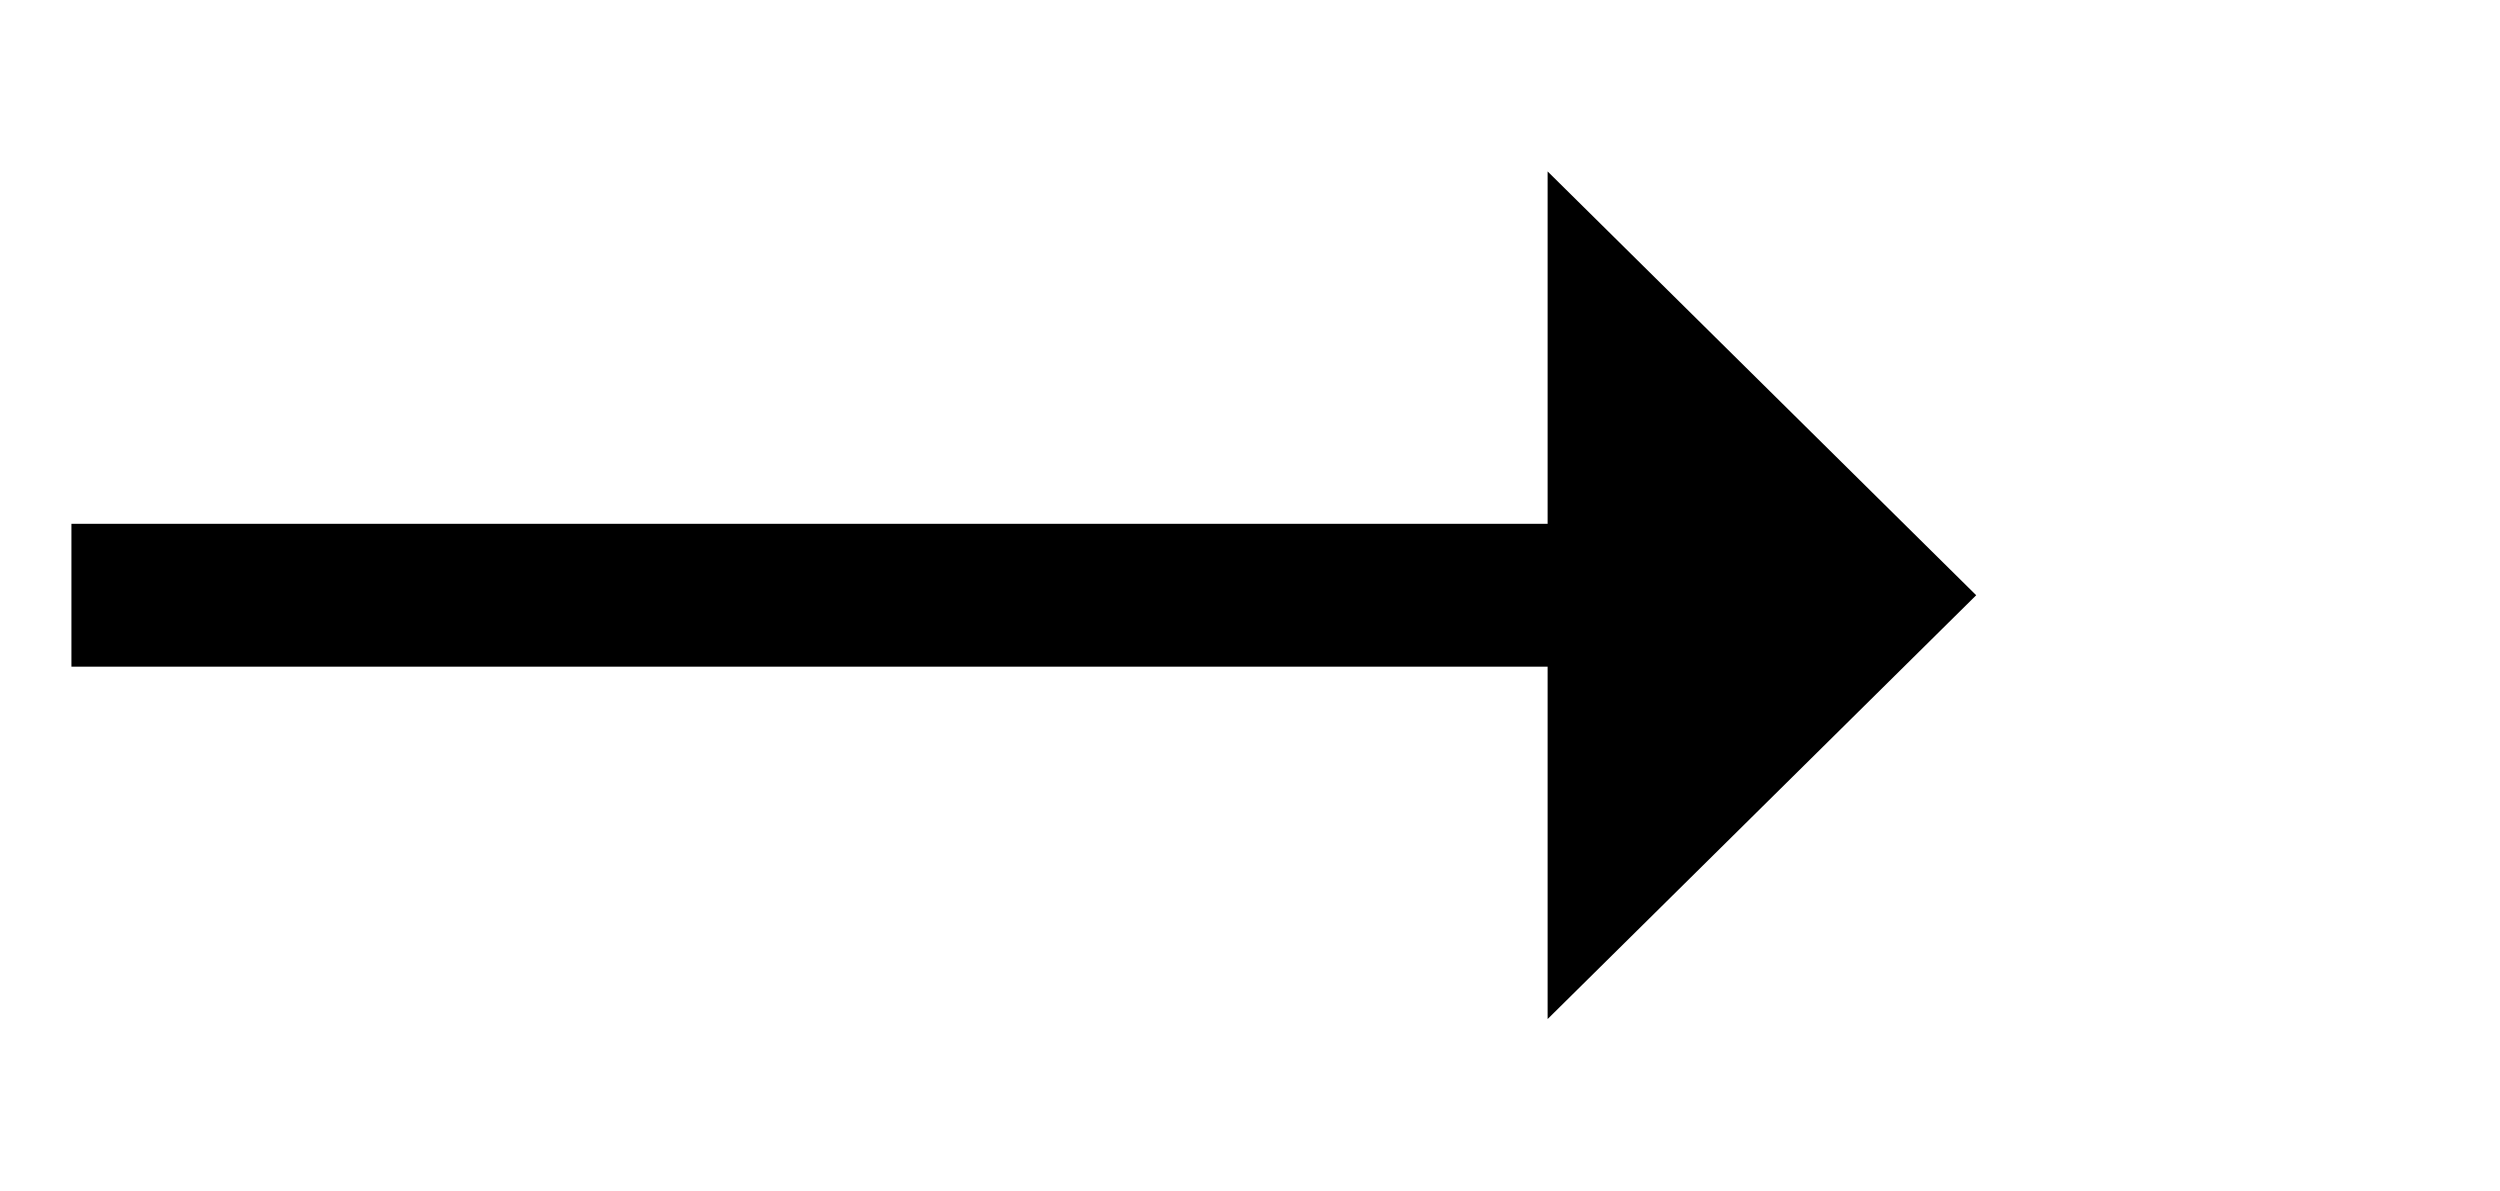
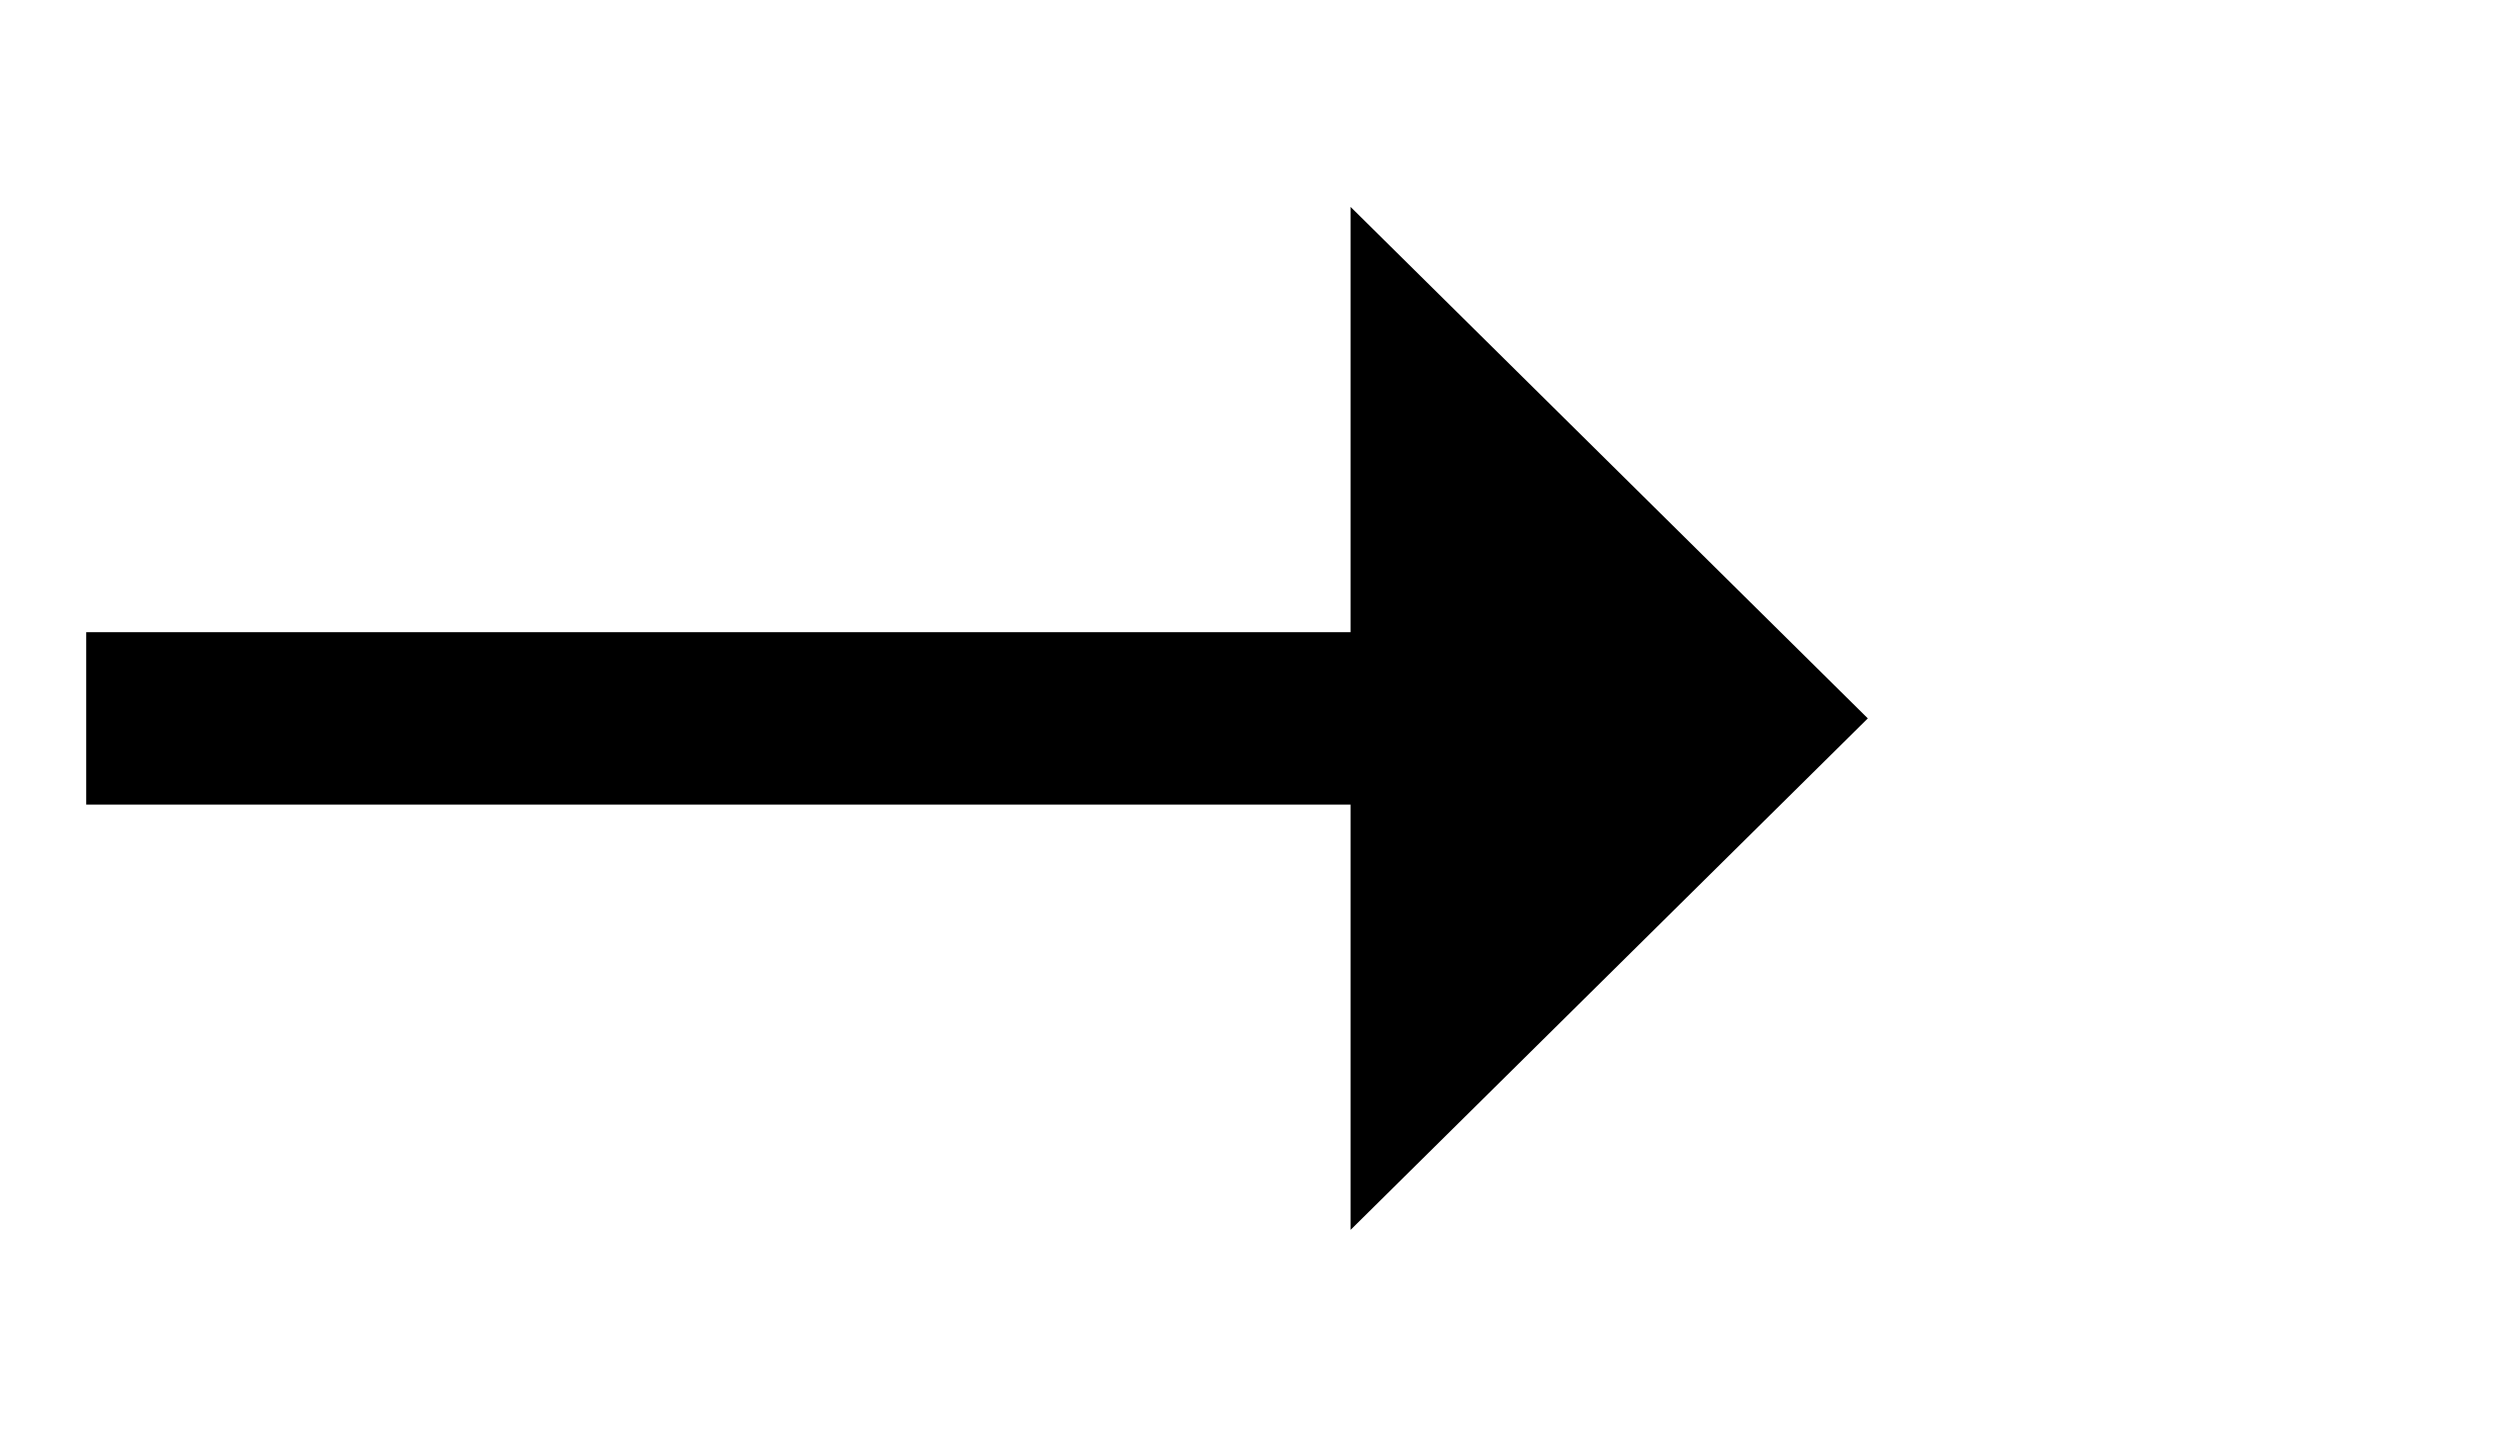
- <svg xmlns="http://www.w3.org/2000/svg" version="1.1" width="52.5px" height="25px">
-   <g transform="matrix(1 0 0 1 -63.5 -472 )">
-     <path d="M 96 493.4  L 105 484.5  L 96 475.6  L 96 493.4  Z " fill-rule="nonzero" fill="#000000" stroke="none" />
-     <path d="M 65 484.5  L 98 484.5  " stroke-width="3" stroke="#000000" fill="none" />
+ <svg xmlns="http://www.w3.org/2000/svg" version="1.1" width="43.5px" height="25px">
+   <g transform="matrix(1 0 0 1 -200.5 -142 )">
+     <path d="M 224 163.4  L 233 154.5  L 224 145.6  L 224 163.4  Z " fill-rule="nonzero" fill="#000000" stroke="none" />
+     <path d="M 202 154.5  L 226 154.5  " stroke-width="3" stroke="#000000" fill="none" />
  </g>
</svg>
